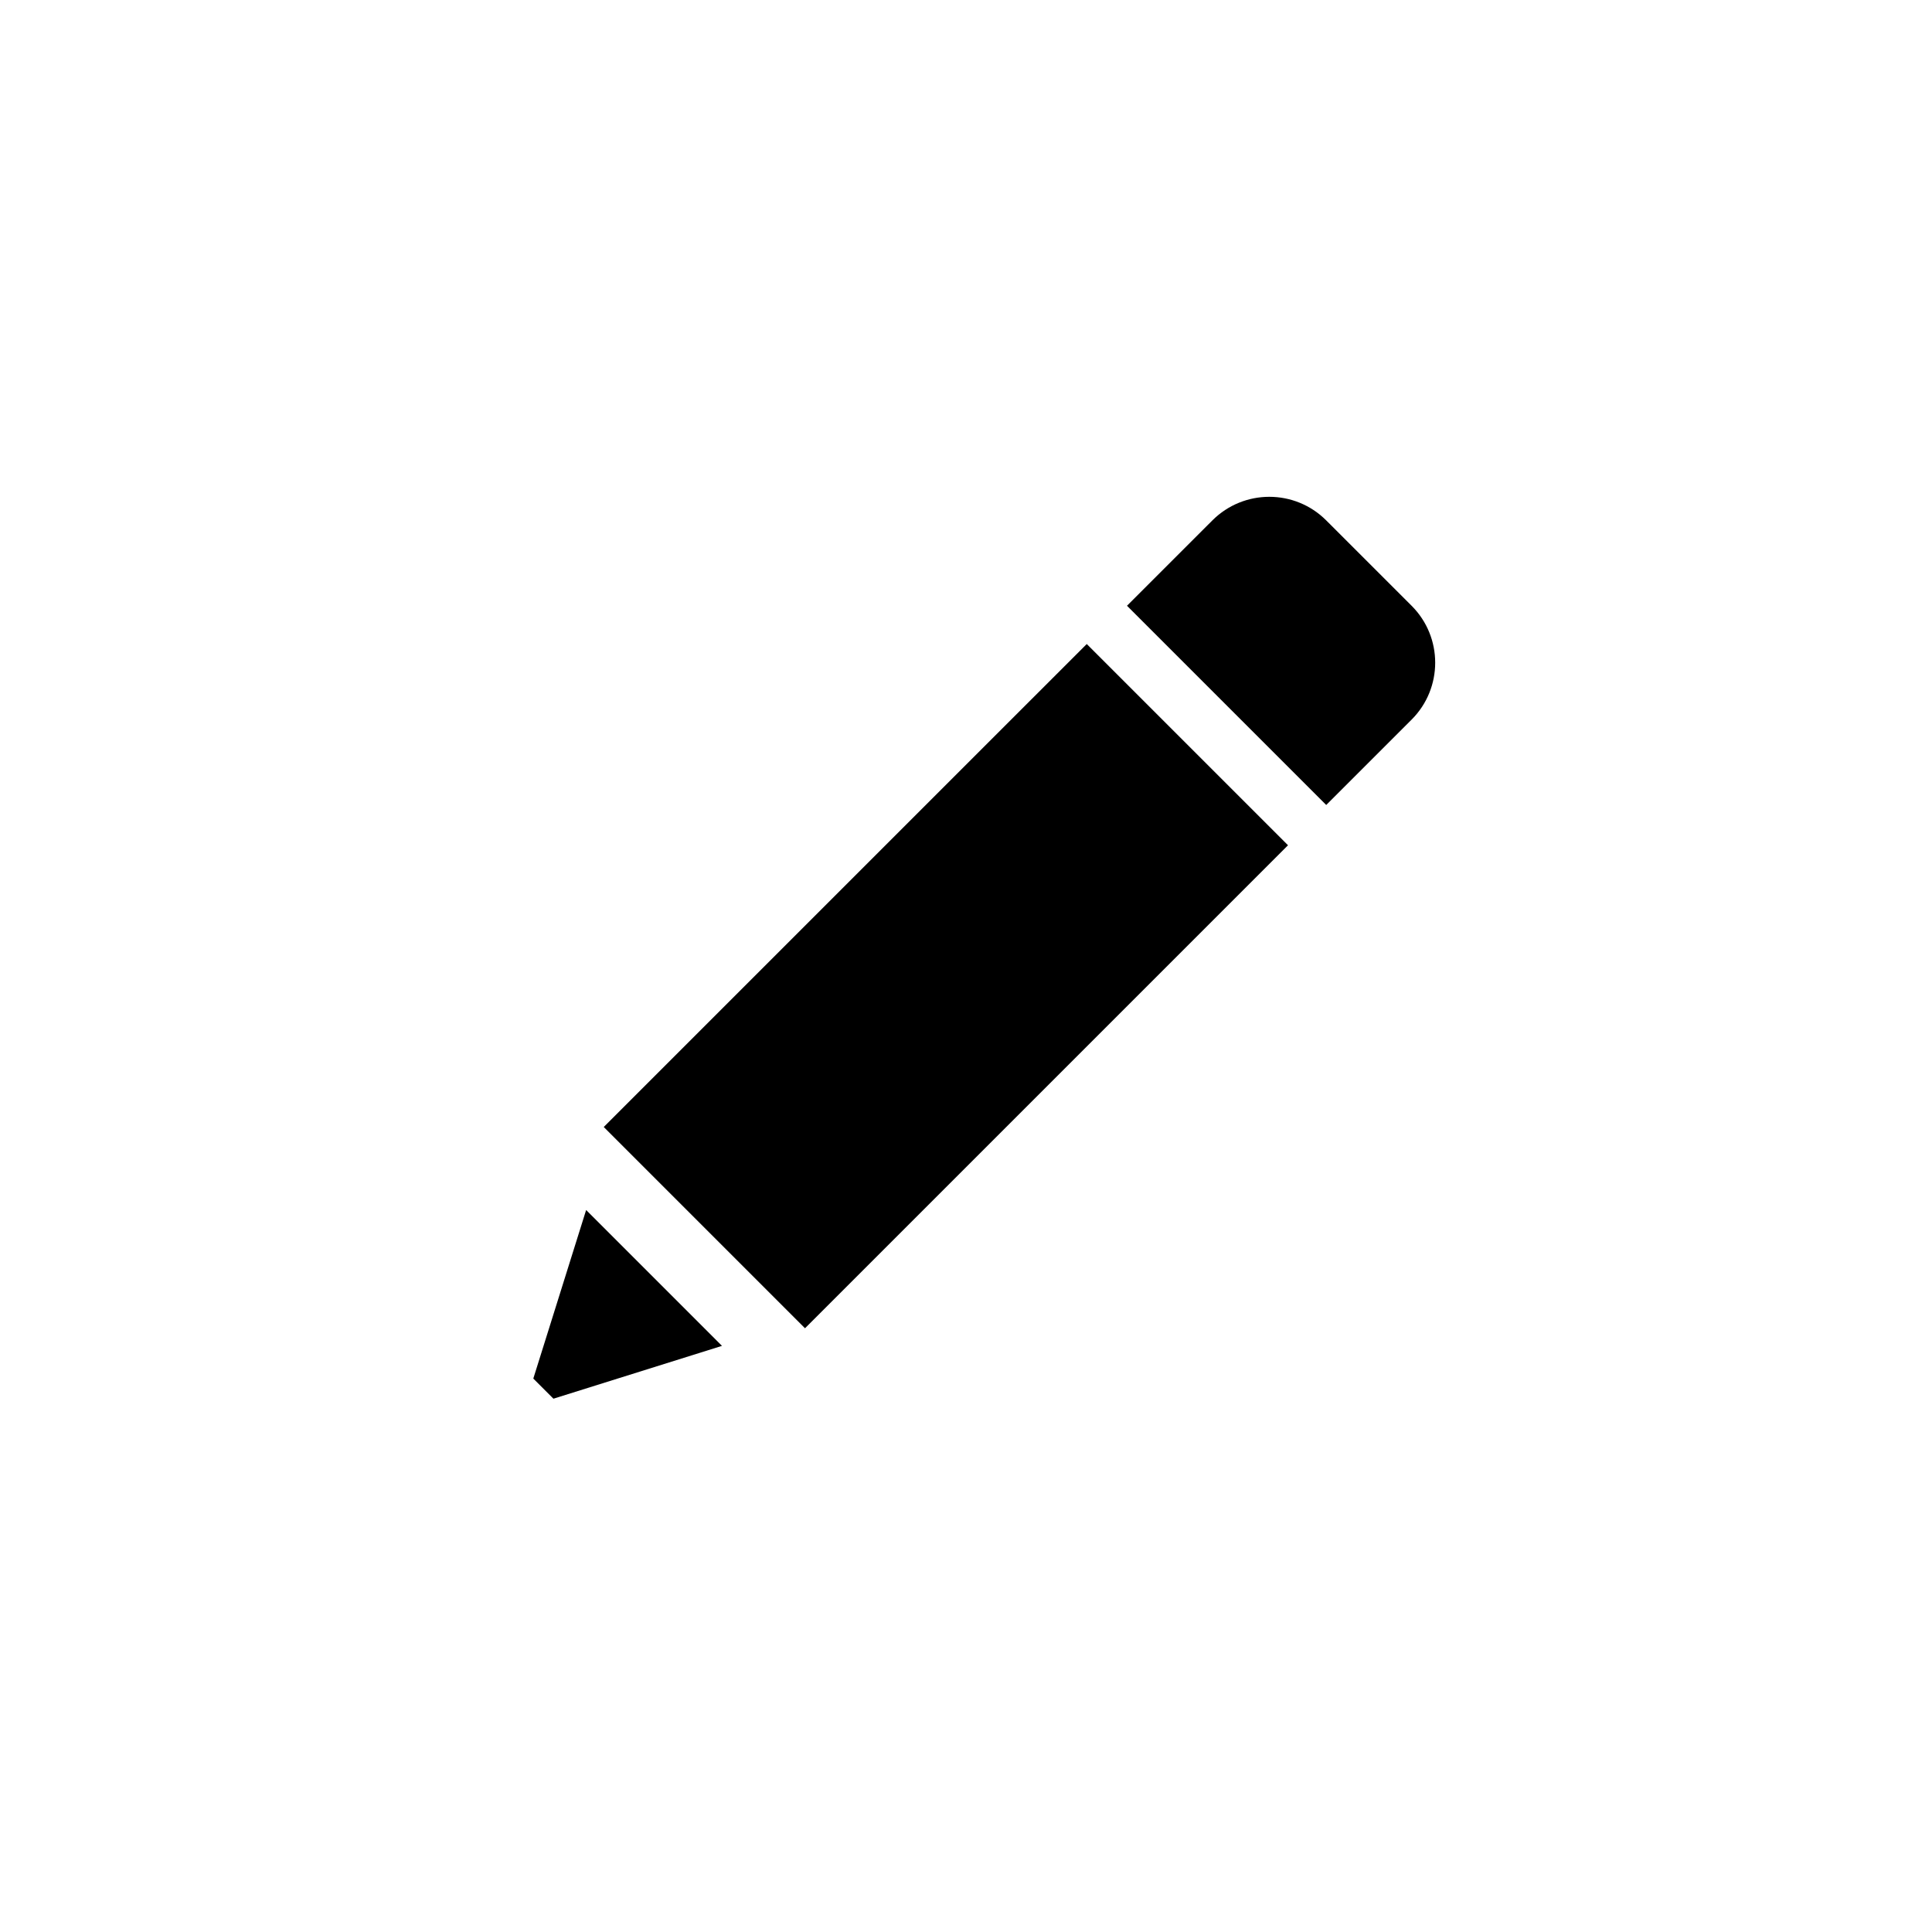
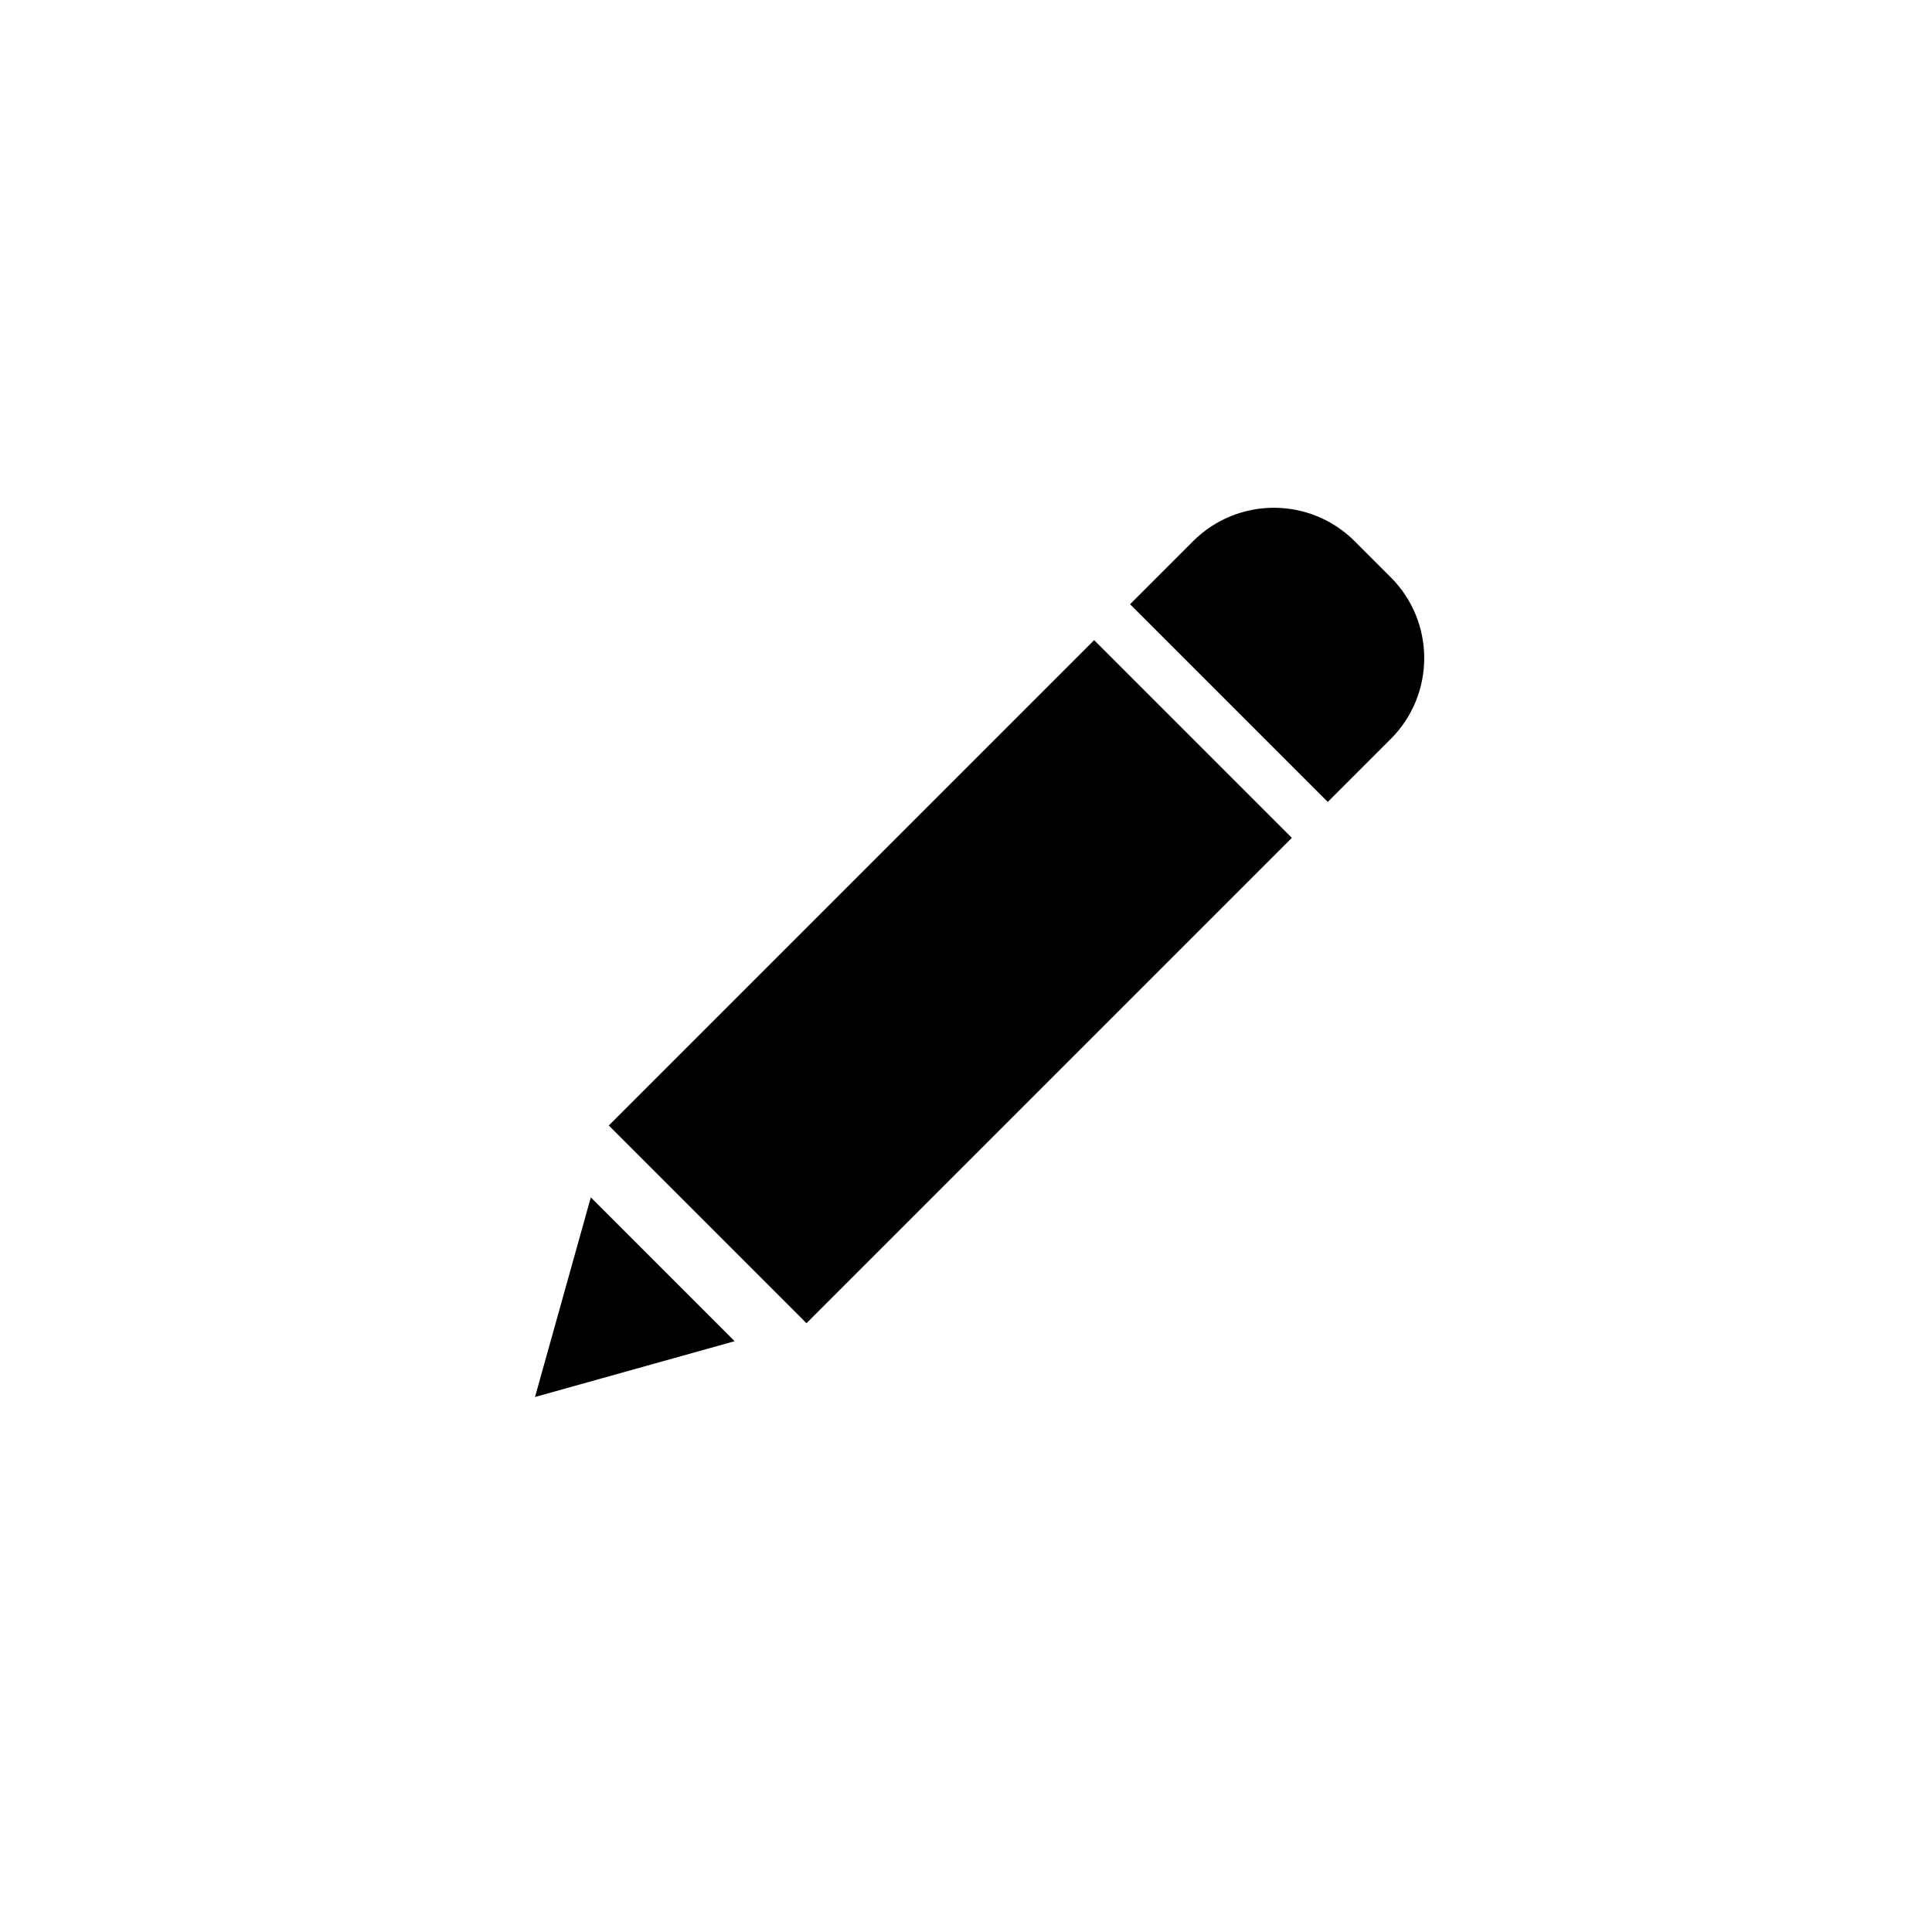
<svg xmlns="http://www.w3.org/2000/svg" version="1.1" baseProfile="full" width="76" height="76" viewBox="0 0 76.00 76.00" enable-background="new 0 0 76.00 76.00" xml:space="preserve">
-   <path fill="#000000" fill-opacity="1" stroke-width="0.2" stroke-linejoin="round" d="M 42.75,25.334L 50.667,33.25L 31.667,52.25L 23.75,44.333L 42.75,25.334 Z M 52.17,31.666L 44.333,23.829L 47.692,20.471C 48.929,19.234 50.934,19.234 52.17,20.471L 55.529,23.829C 56.766,25.066 56.766,27.071 55.529,28.308L 52.17,31.666 Z M 21.771,55.021L 20.979,54.229L 23.057,47.599L 28.401,52.943L 21.771,55.021 Z " />
+   <path fill="#000000" fill-opacity="1" stroke-width="0.2" stroke-linejoin="round" d="M 53.293,21.293L 54.707,22.707C 56.465,24.465 56.465,27.314 54.707,29.071L 52.232,31.546L 44.454,23.768L 46.929,21.293C 48.686,19.535 51.535,19.535 53.293,21.293 Z M 31.726,52.052L 23.948,44.274L 43.04,25.182L 50.818,32.96L 31.726,52.052 Z M 23.241,47.102L 28.898,52.759L 21.046,54.954L 23.241,47.102 Z " />
</svg>
